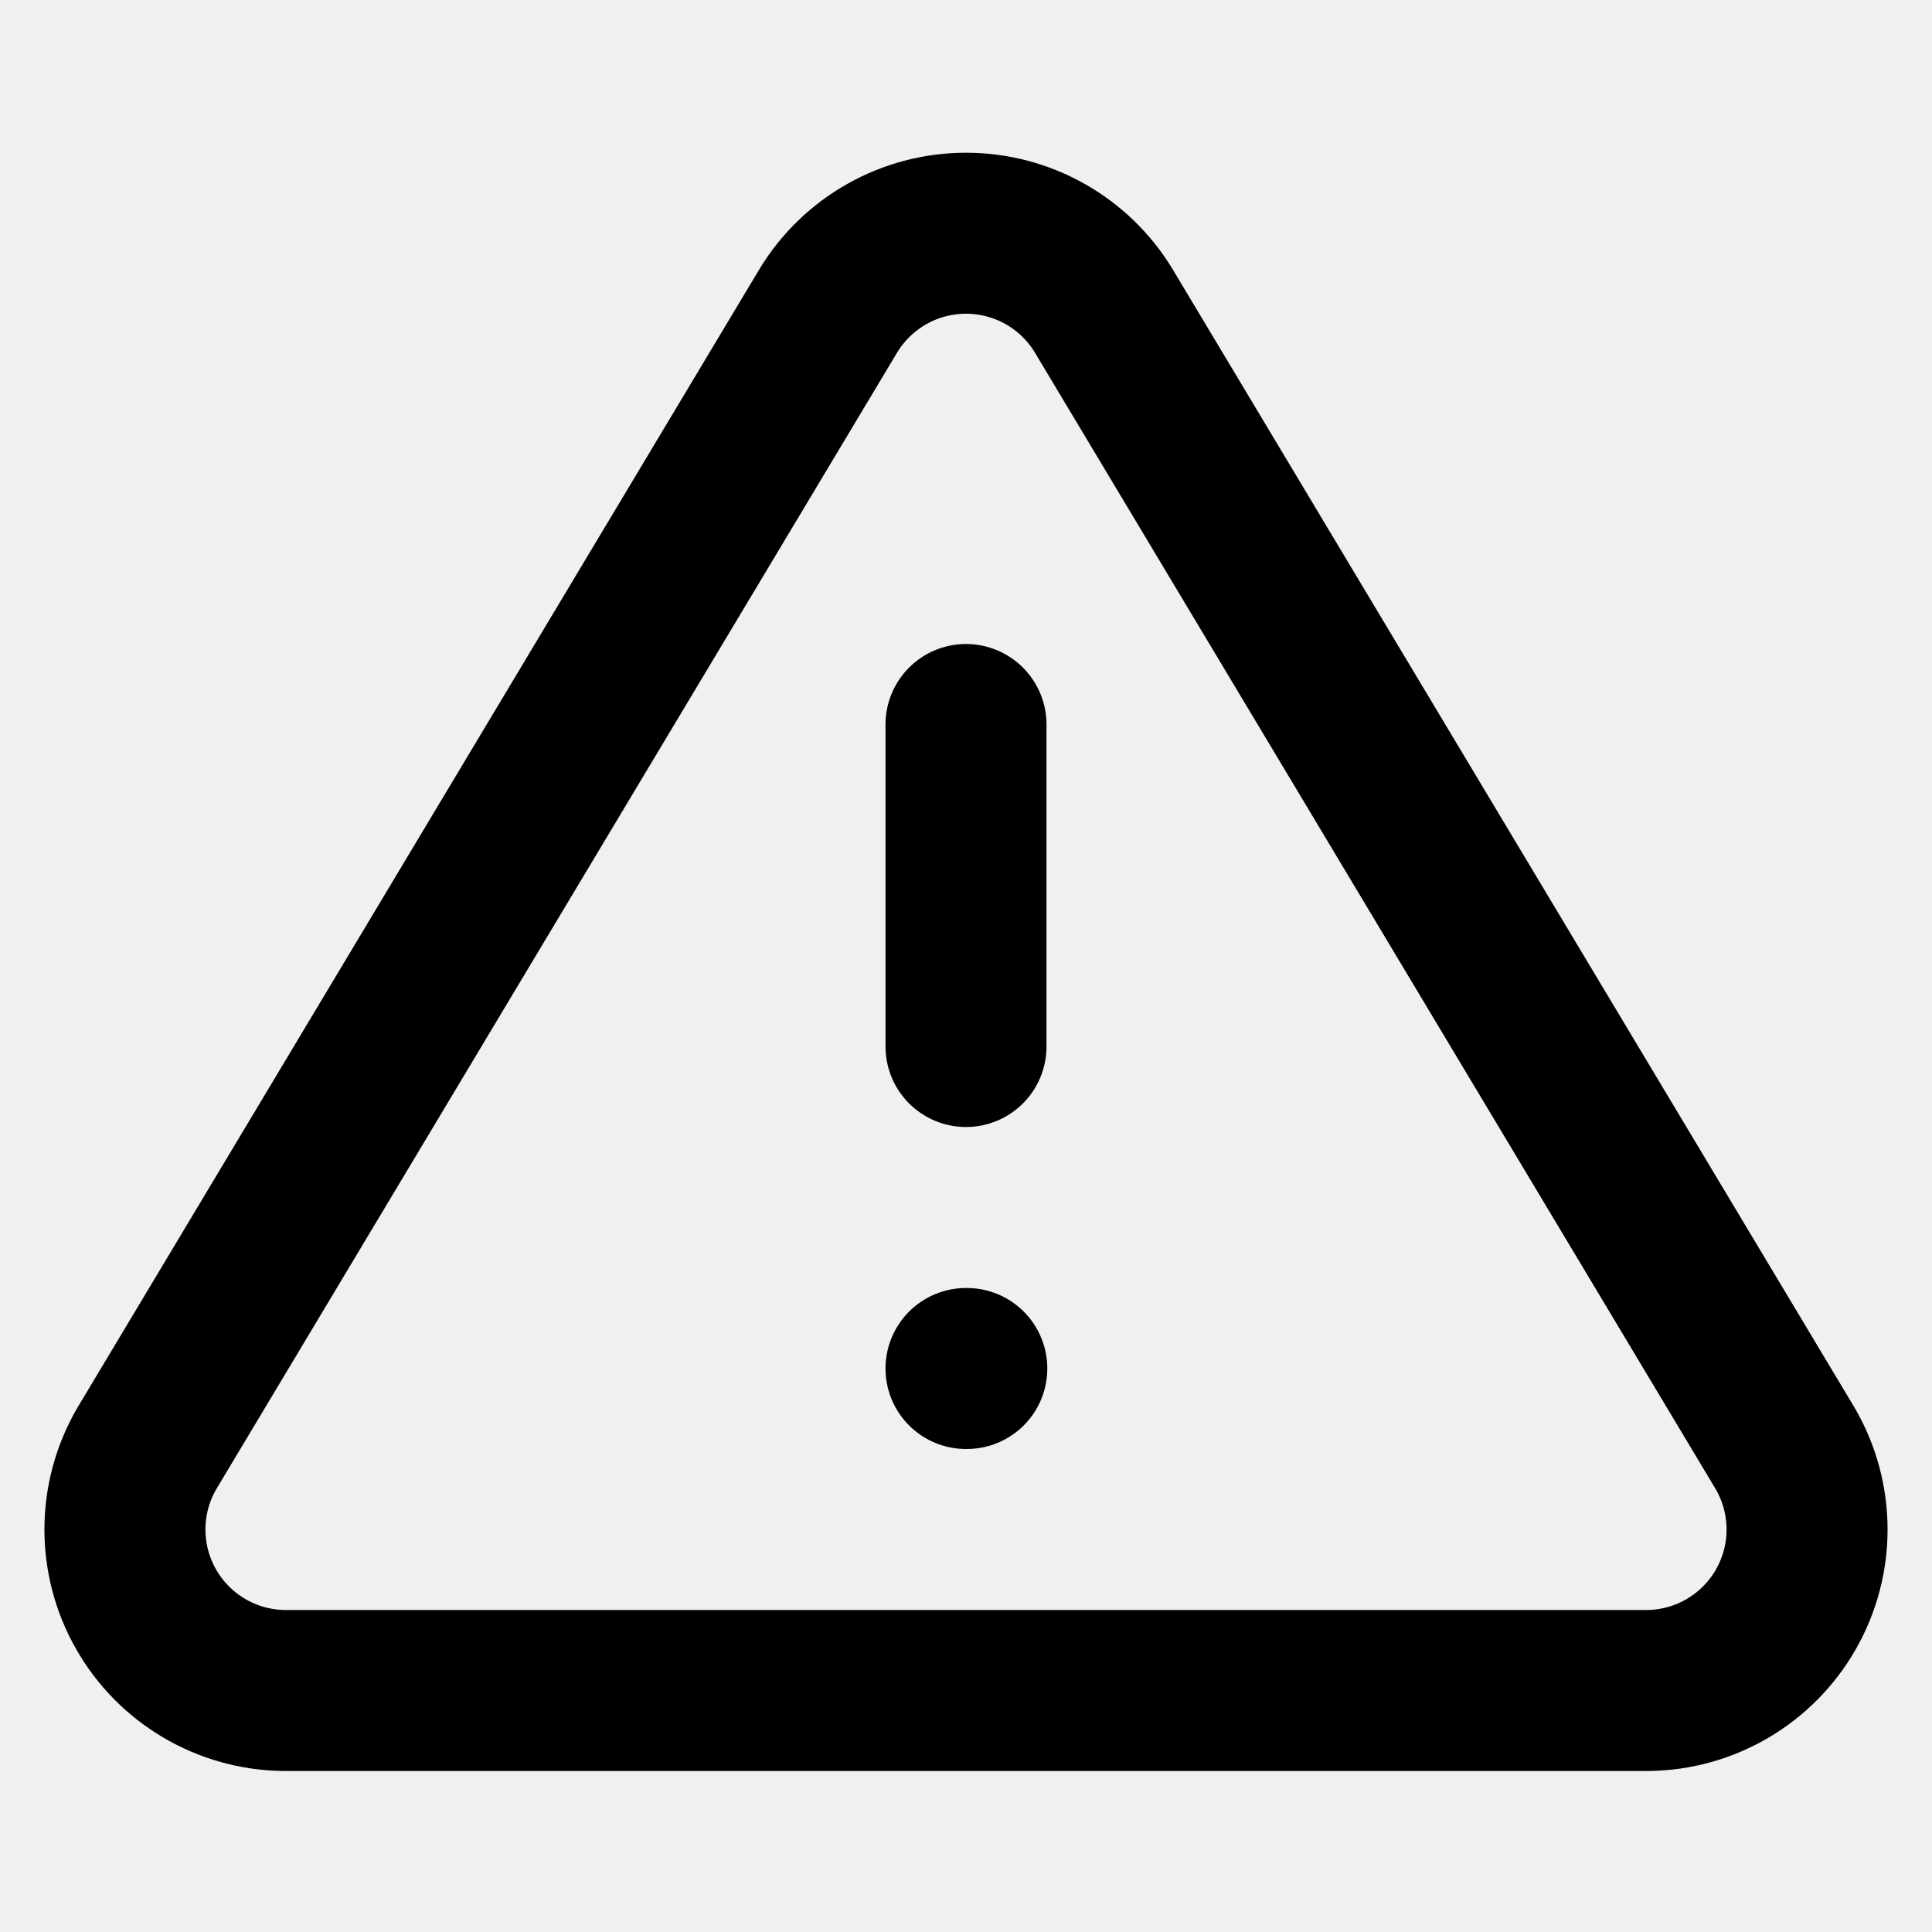
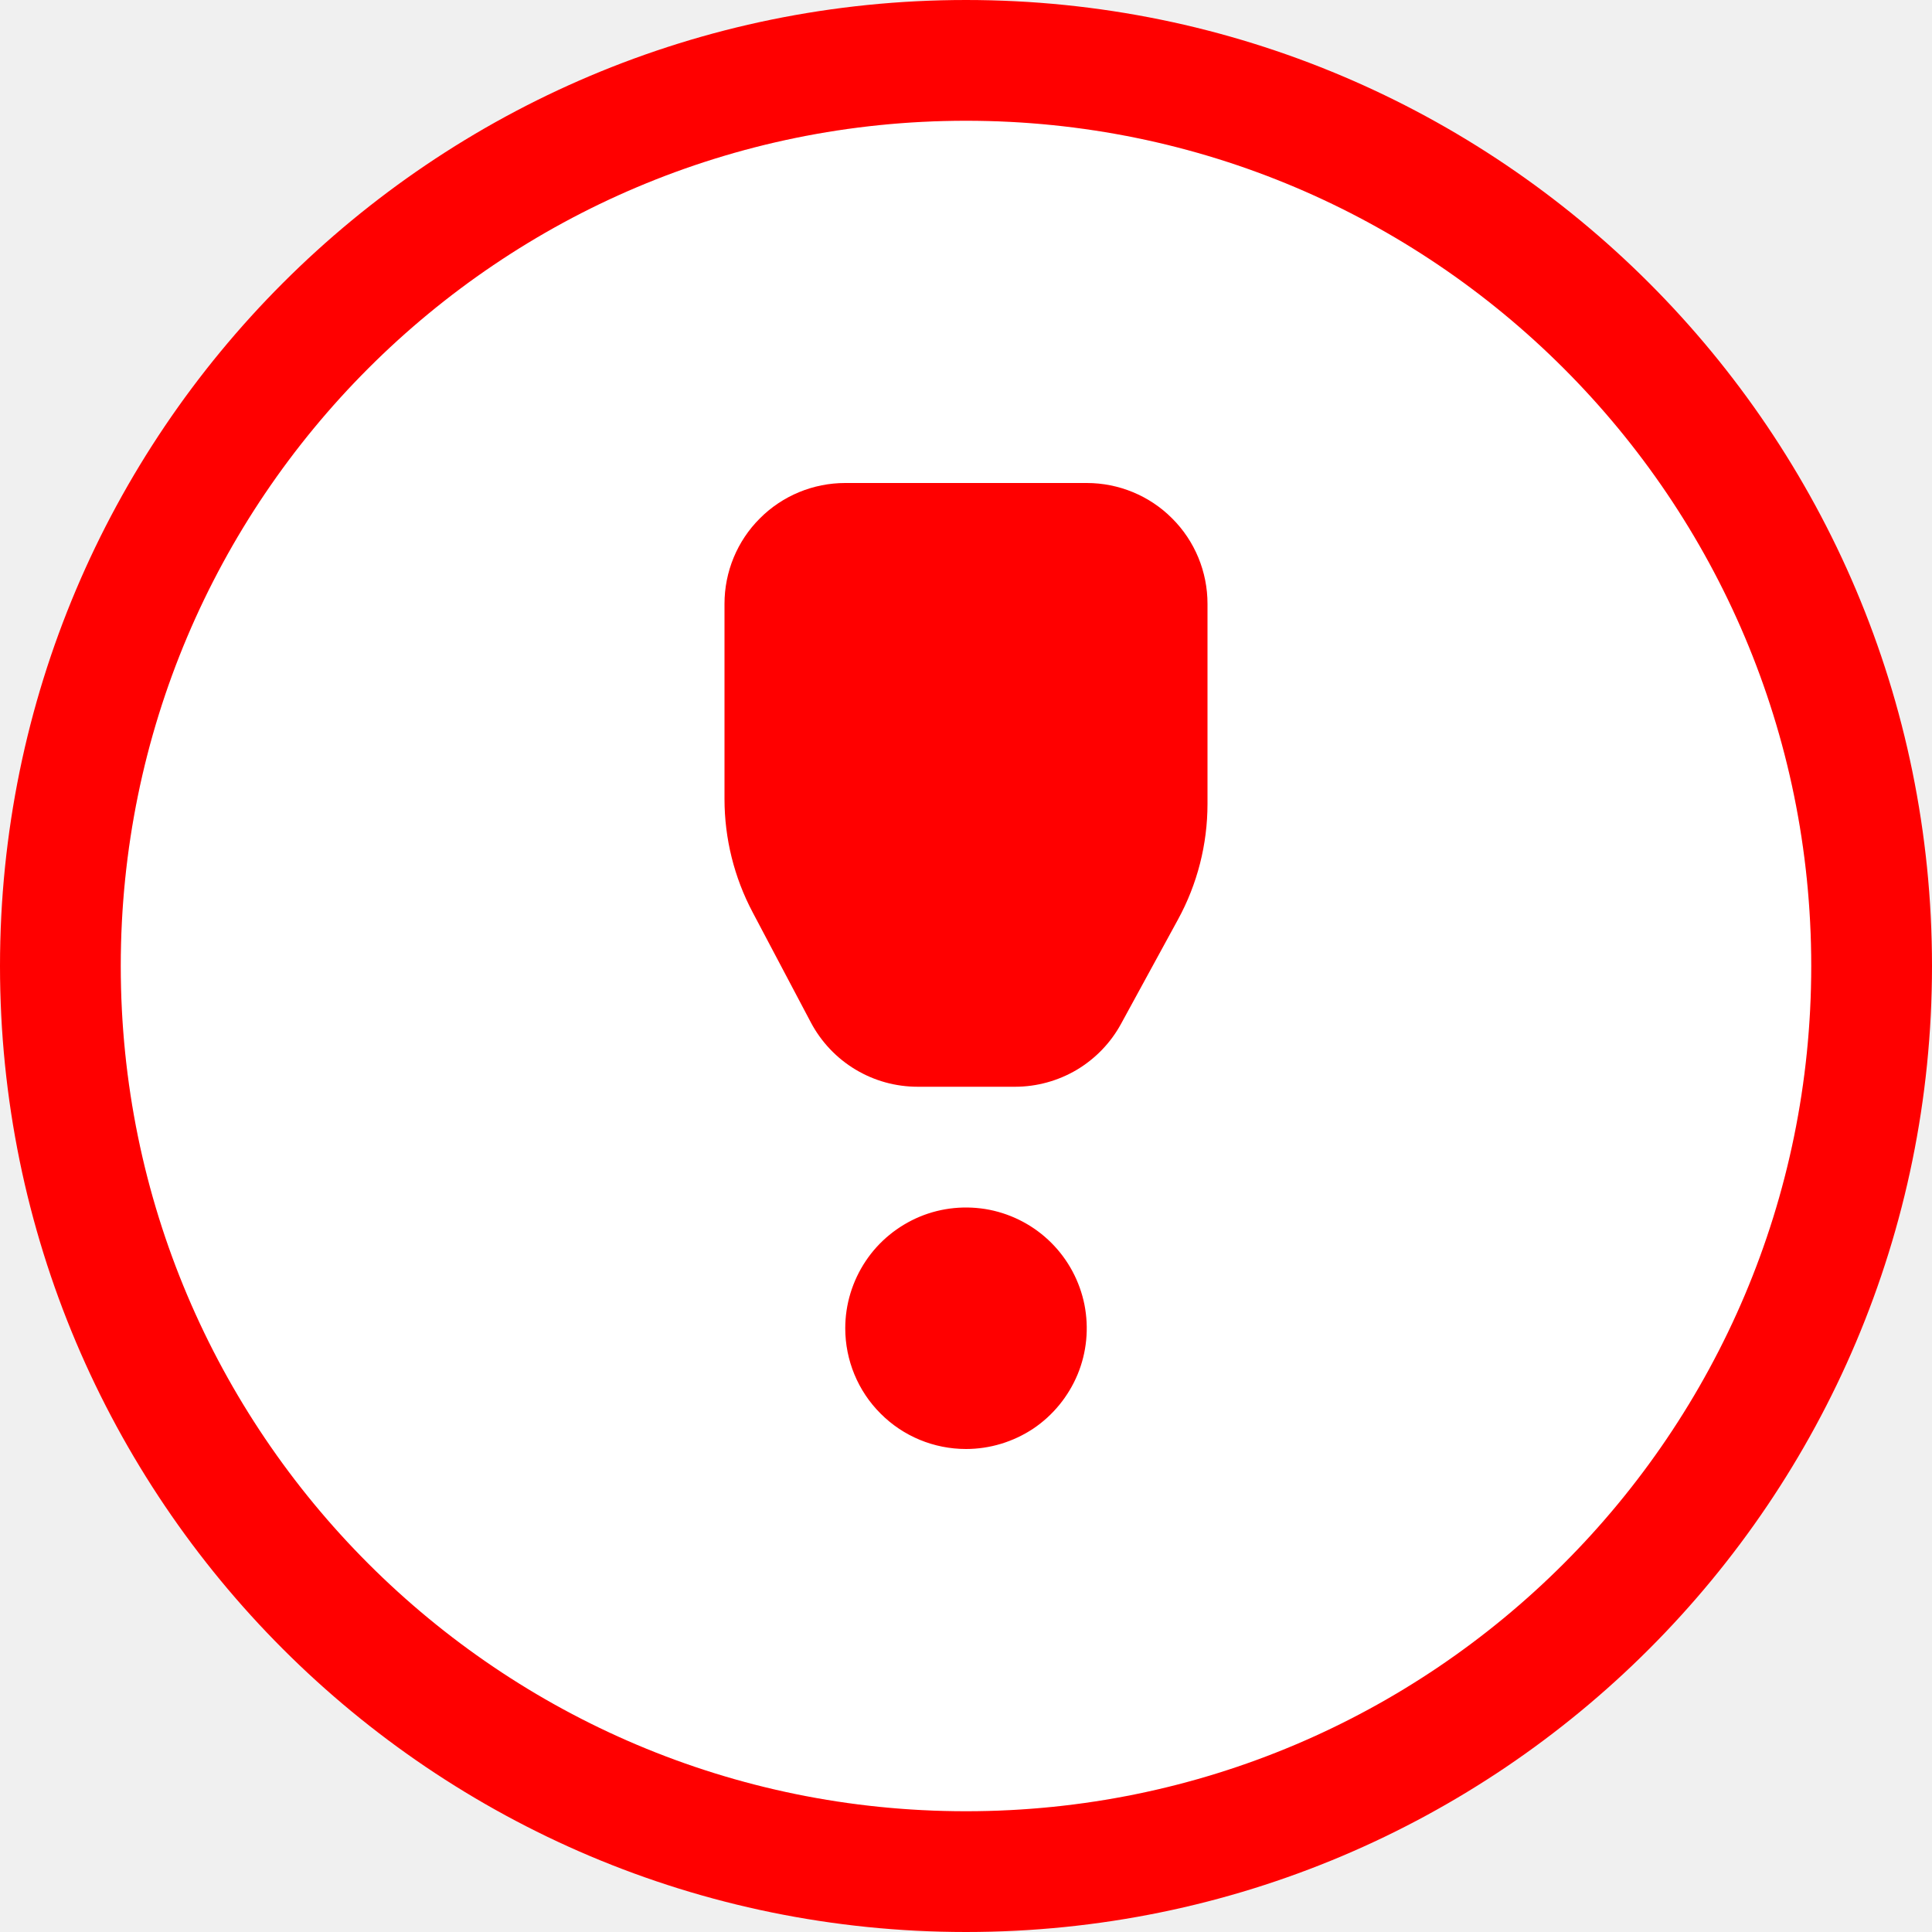
- <svg xmlns="http://www.w3.org/2000/svg" viewBox="0 0 24 24" fill="none" stroke="currentColor" stroke-width="2" stroke-linecap="round" stroke-linejoin="round">
-   <path d="M10.29 3.86L1.82 18a2 2 0 0 0 1.71 3h16.94a2 2 0 0 0 1.71-3L13.71 3.86a2 2 0 0 0-3.42 0z" />
-   <line x1="12" y1="9" x2="12" y2="13" />
-   <line x1="12" y1="17" x2="12.01" y2="17" />
+ <svg xmlns="http://www.w3.org/2000/svg" width="16" height="16" viewBox="0 0 16 16" fill="none">
+   <g clip-path="url(#clip0_1264_3118)">
+     <path d="M8 15C11.866 15 15 11.866 15 8C15 4.134 11.866 1 8 1C4.134 1 1 4.134 1 8C1 11.866 4.134 15 8 15Z" fill="white" />
+     <path d="M8 15.5C12.142 15.5 15.5 12.142 15.5 8C15.5 3.858 12.142 0.5 8 0.5C3.858 0.5 0.5 3.858 0.5 8C0.5 12.142 3.858 15.5 8 15.5Z" stroke="#FF0000" stroke-miterlimit="10" />
+     <path d="M7 11C7 10.802 7.059 10.609 7.169 10.444C7.278 10.28 7.435 10.152 7.617 10.076C7.8 10 8.001 9.981 8.195 10.019C8.389 10.058 8.567 10.153 8.707 10.293C8.847 10.433 8.942 10.611 8.981 10.805C9.019 10.999 9 11.2 8.924 11.383C8.848 11.565 8.72 11.722 8.556 11.832C8.391 11.941 8.198 12 8 12C7.735 12 7.48 11.895 7.293 11.707C7.105 11.52 7 11.265 7 11ZM7.6 9C7.418 9 7.24 8.951 7.084 8.857C6.929 8.764 6.801 8.629 6.716 8.469L6.233 7.555C6.08 7.266 6 6.944 6 6.617V5C6 4.735 6.105 4.48 6.293 4.293C6.48 4.105 6.735 4 7 4H9C9.265 4 9.52 4.105 9.707 4.293C9.895 4.48 10 4.735 10 5V6.657C10 6.992 9.916 7.322 9.755 7.616L9.284 8.479C9.198 8.637 9.071 8.768 8.917 8.86C8.763 8.951 8.586 9 8.407 9H7.6Z" fill="#FF0000" />
+   </g>
+   <defs>
+     <clipPath id="clip0_1264_3118">
+       <rect width="16" height="16" fill="white" />
+     </clipPath>
+   </defs>
</svg>
